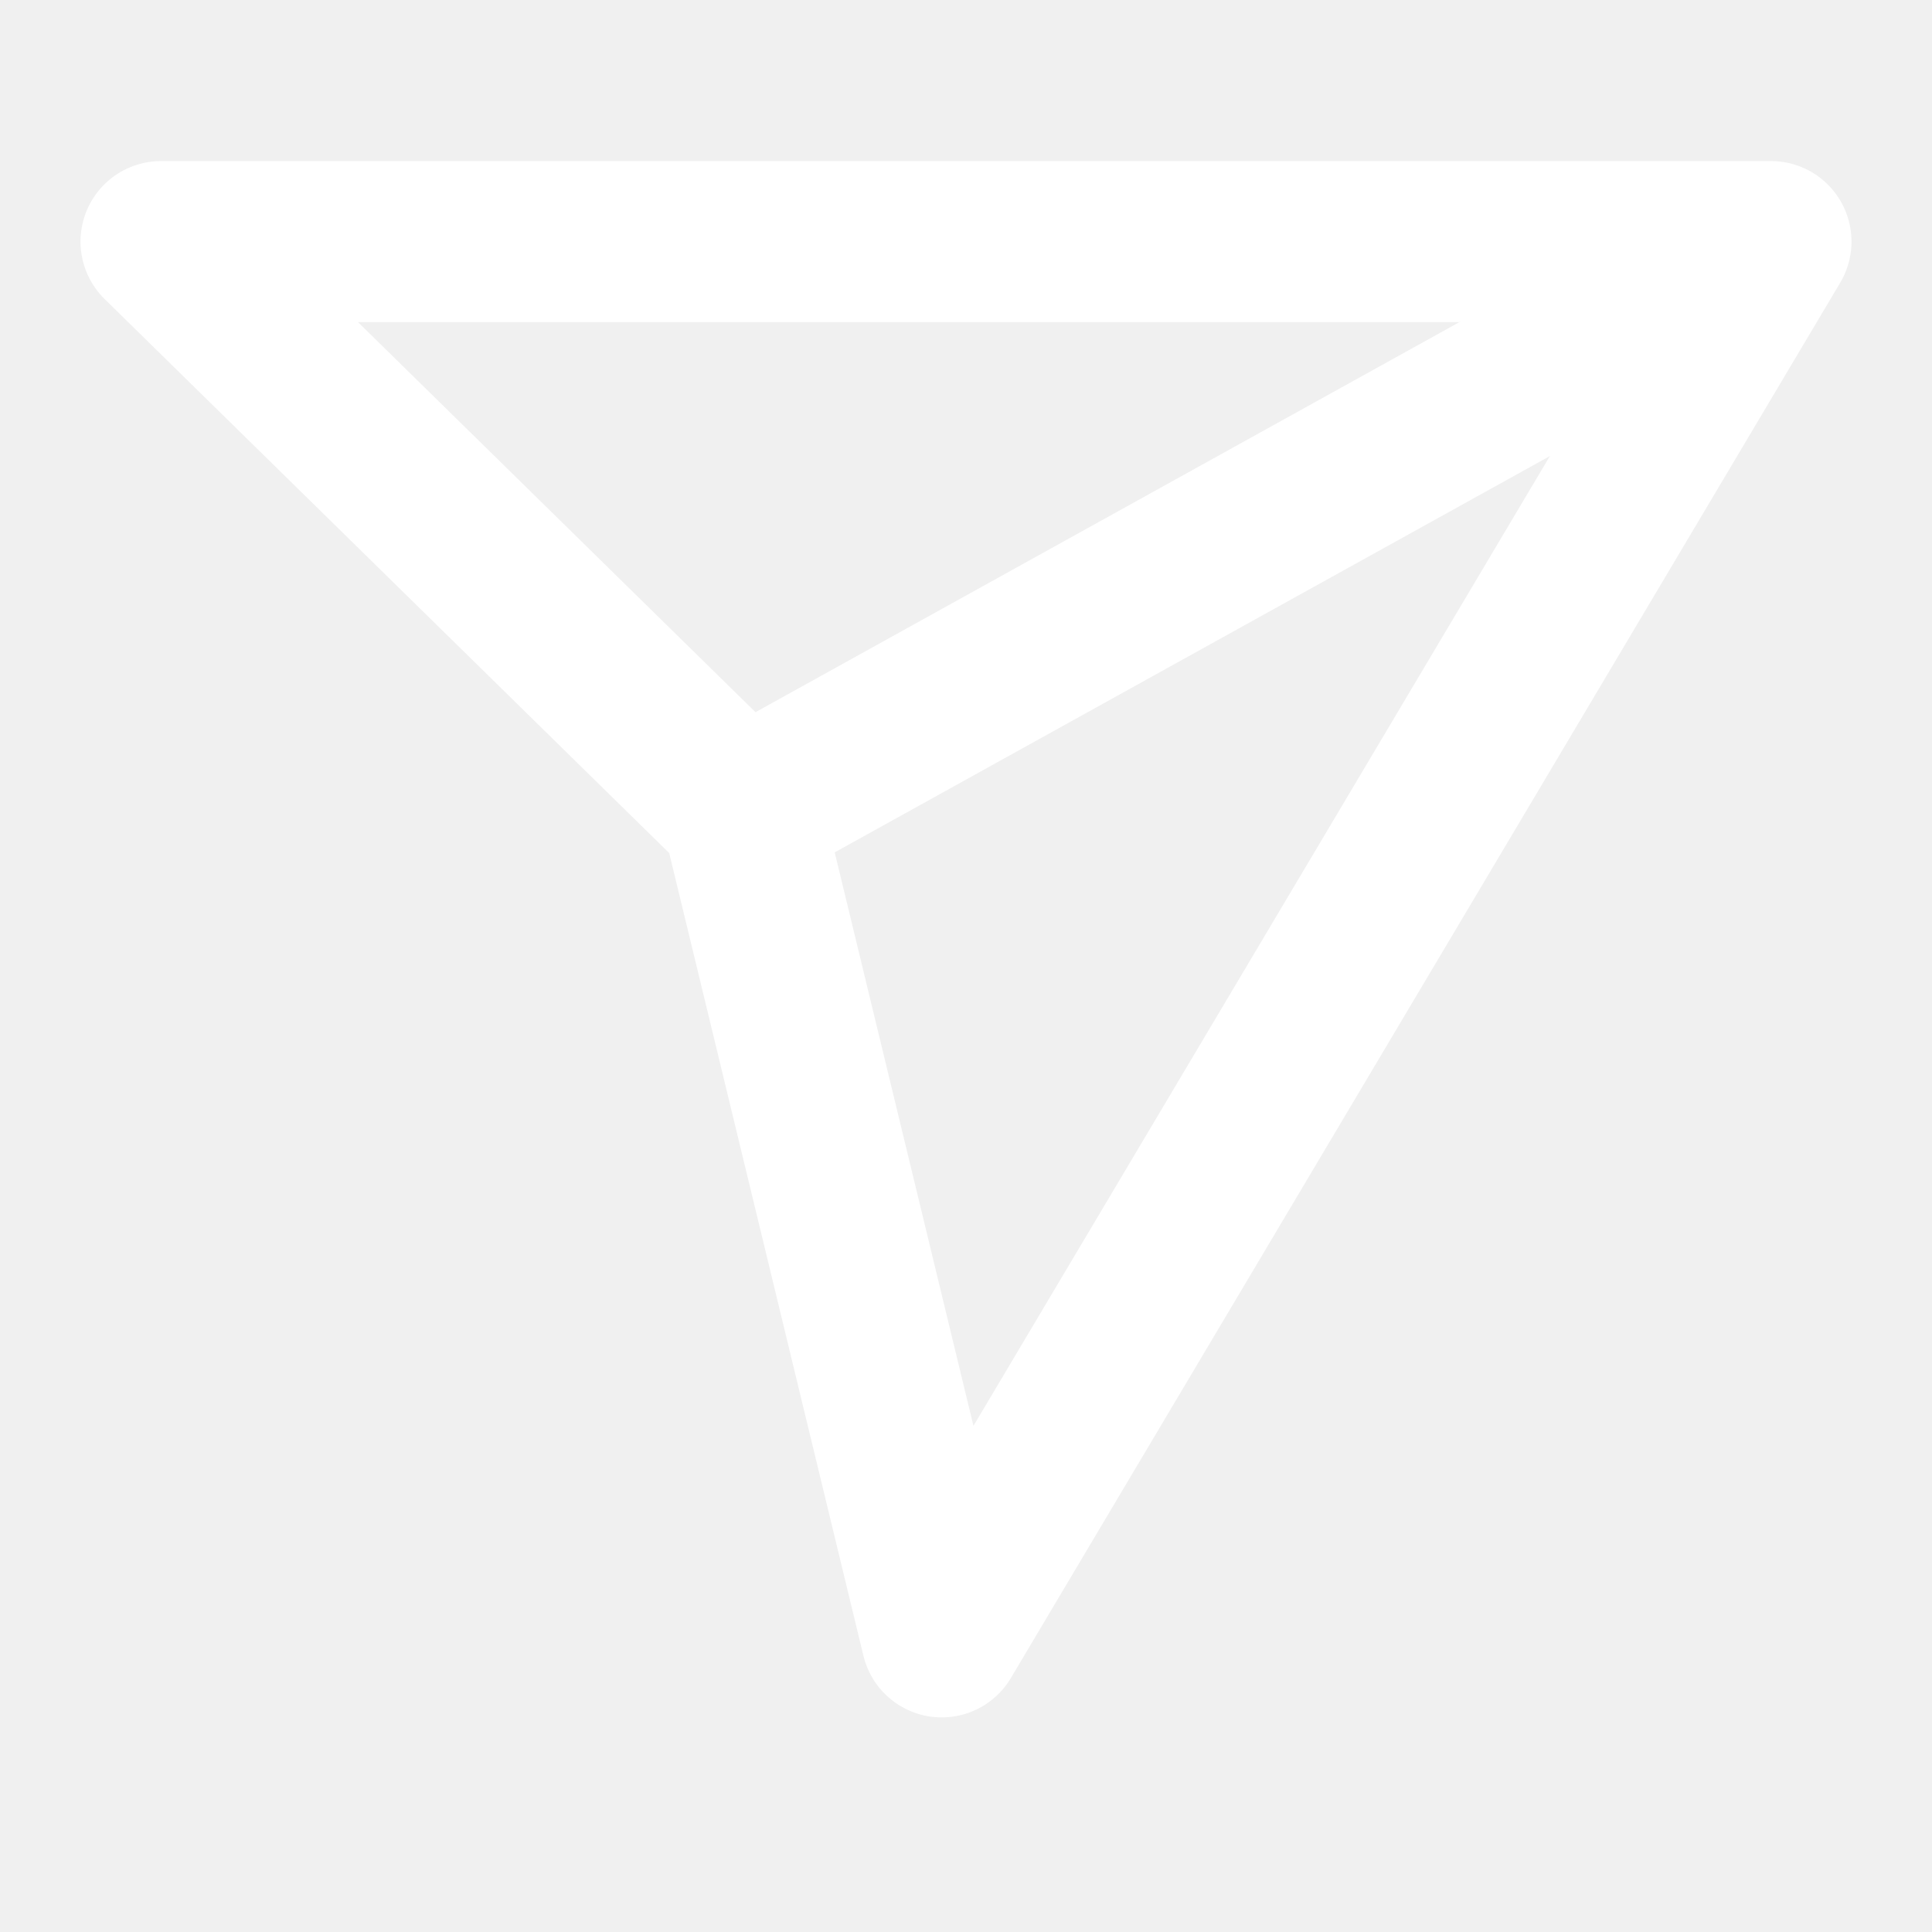
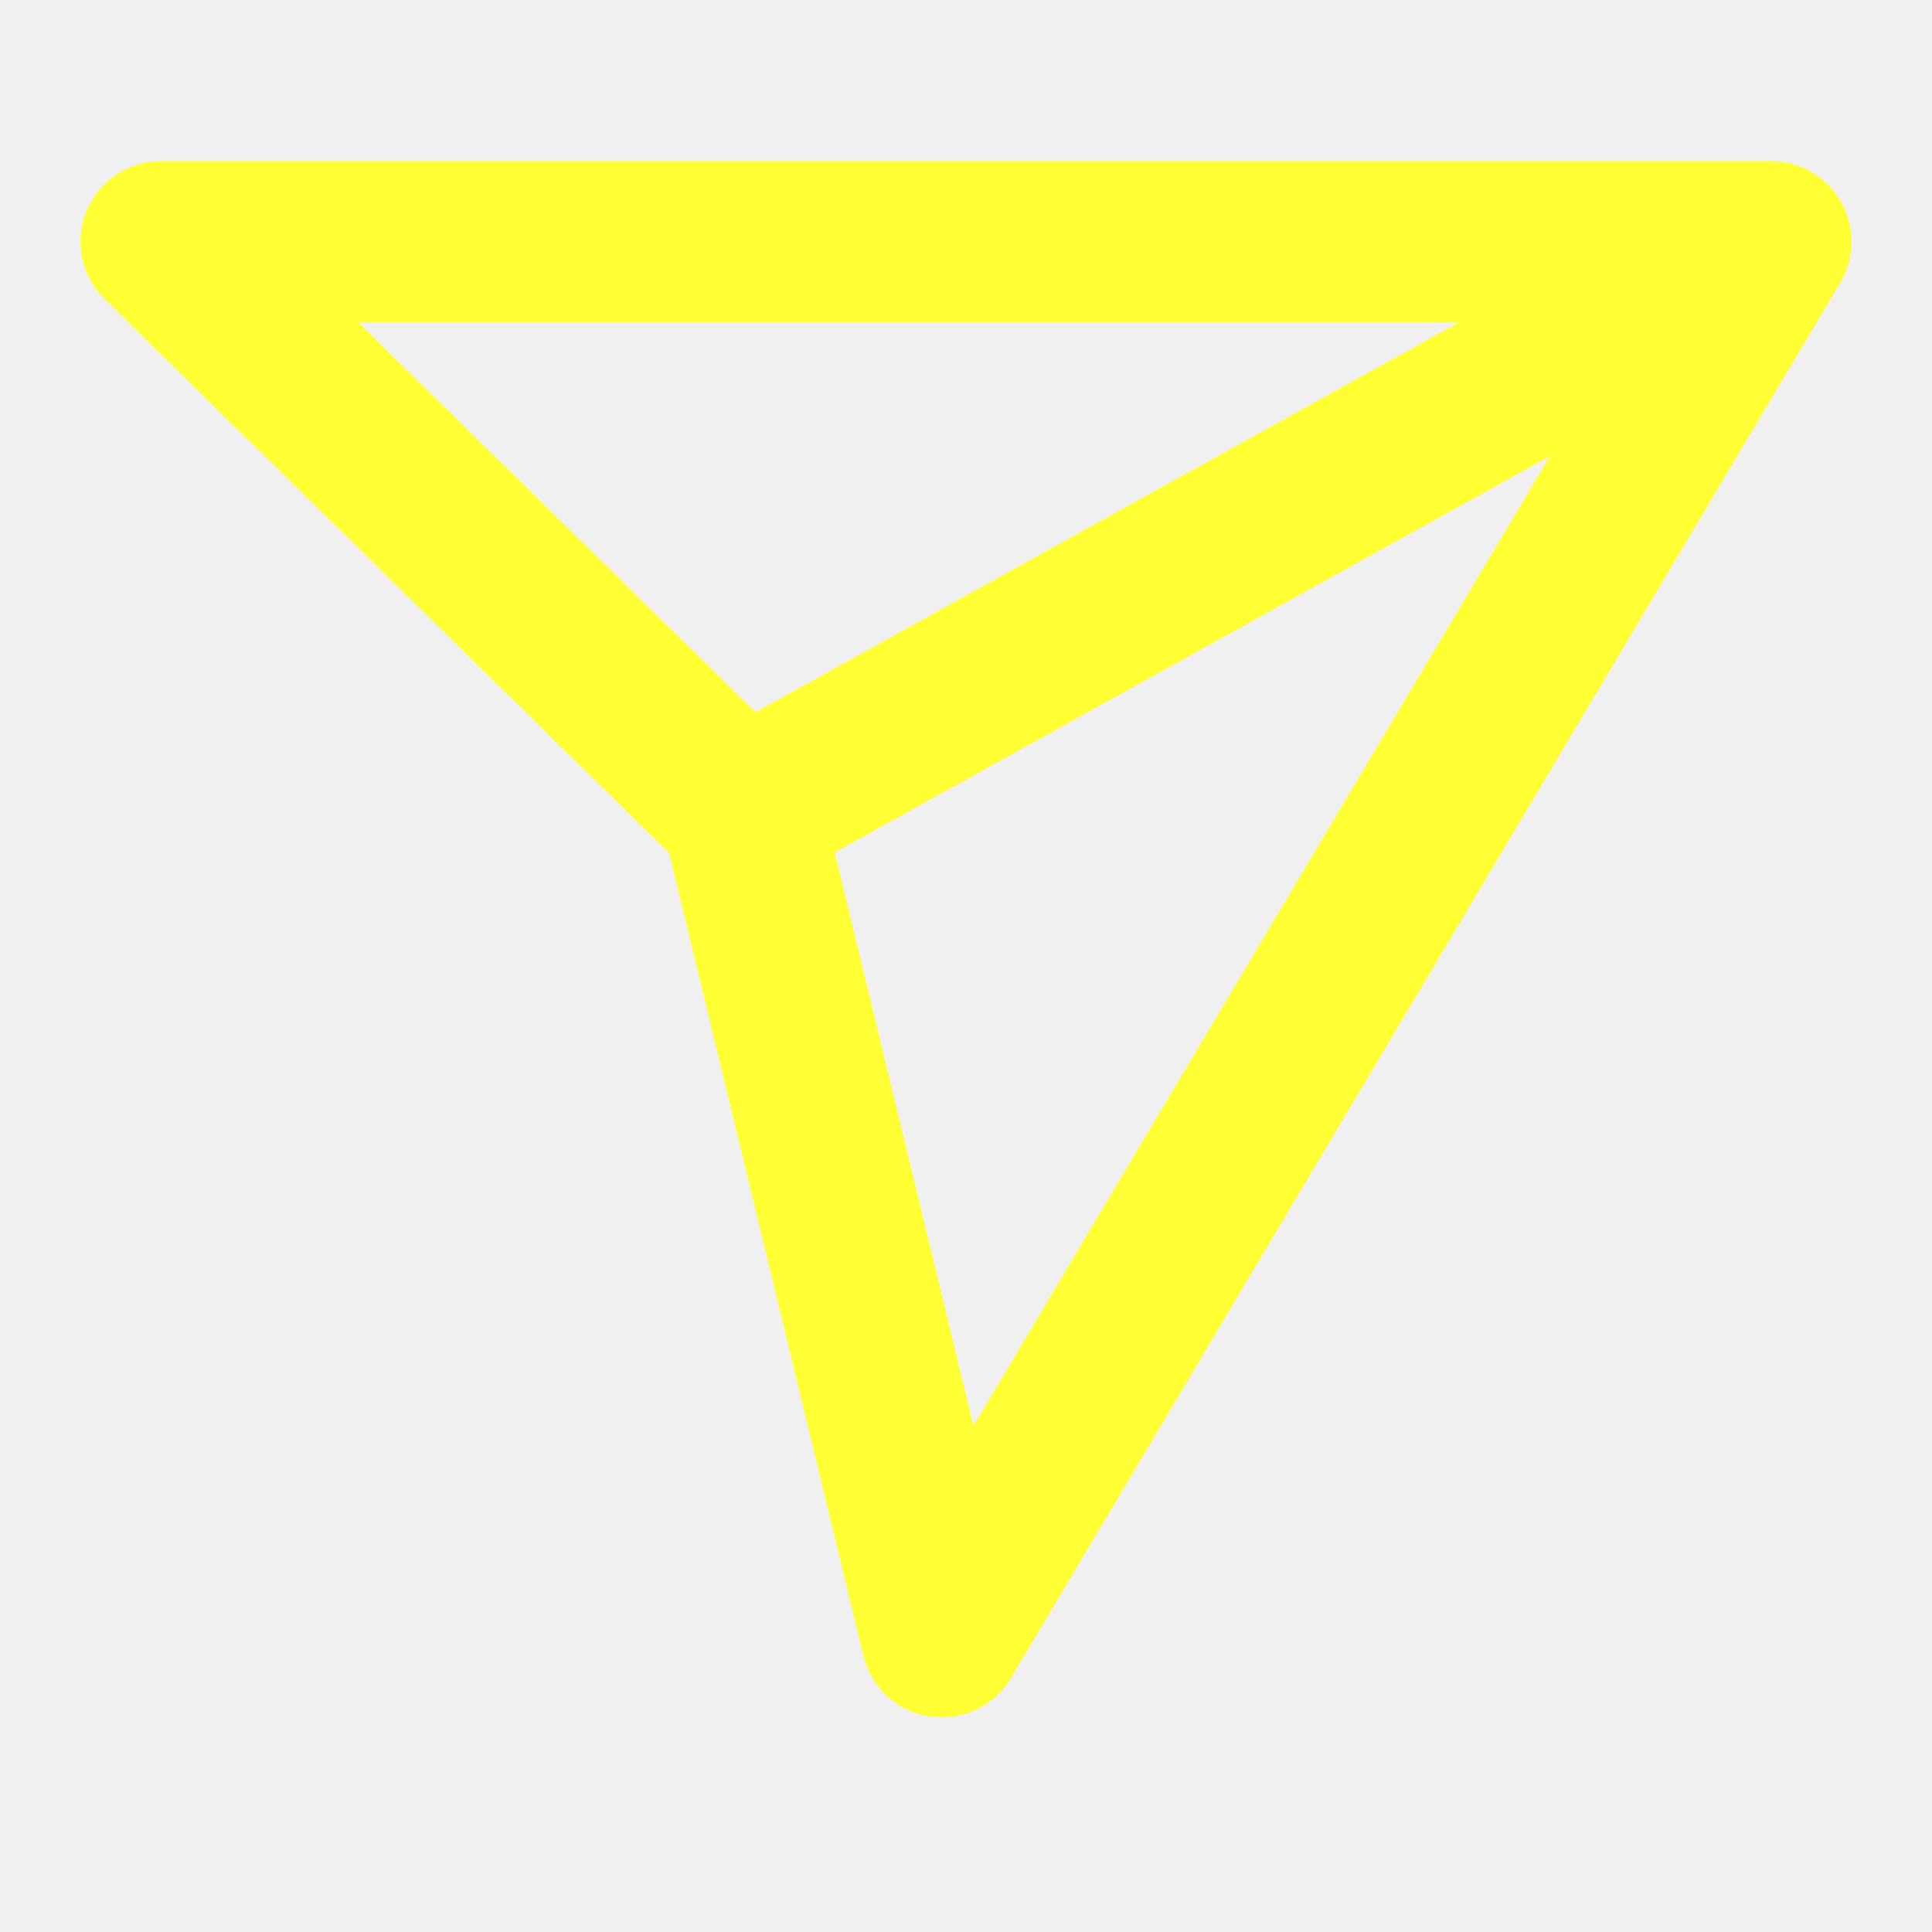
<svg xmlns="http://www.w3.org/2000/svg" width="24" height="24" viewBox="0 0 24 24" fill="none">
-   <path d="M22 3L9.218 10.083" stroke="white" stroke-width="2" stroke-linejoin="round" />
-   <path d="M11.698 20.334L22 3.001H2L9.218 10.084L11.698 20.334Z" stroke="white" stroke-width="2" stroke-linejoin="round" />
+   <path d="M22 3L9.218 10.083" stroke="#ffff34" stroke-width="2" stroke-linejoin="round" />
+   <path d="M11.698 20.334L22 3.001H2L9.218 10.084L11.698 20.334Z" stroke="#ffff34" stroke-width="2" stroke-linejoin="round" />
</svg>
